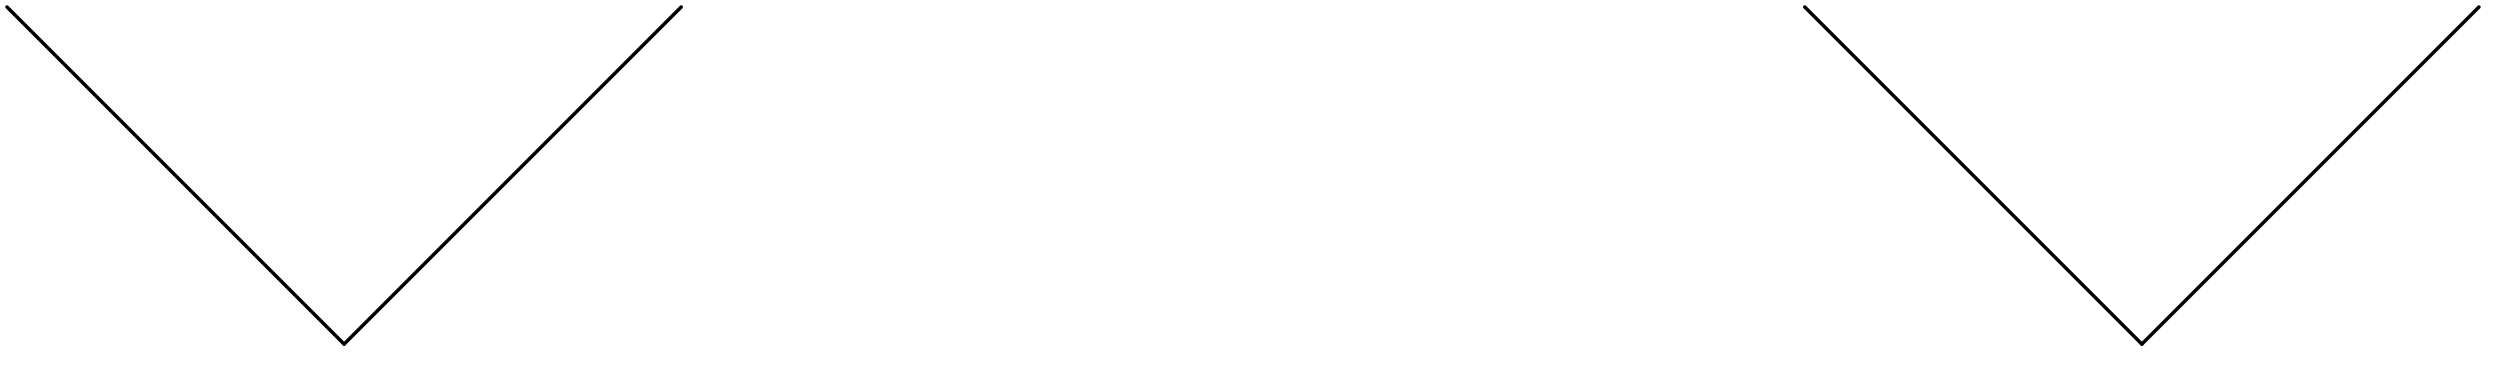
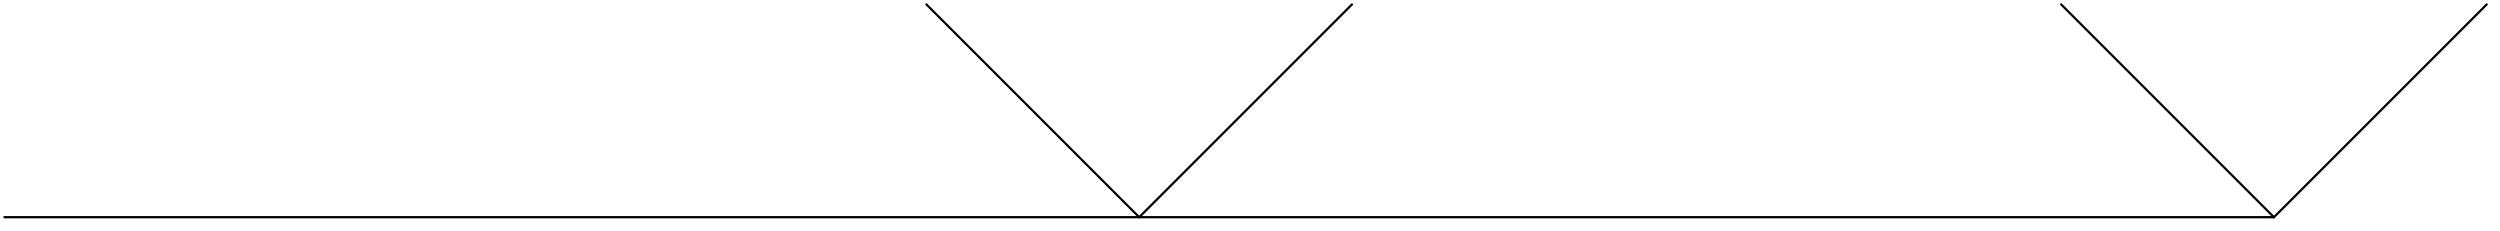
- <svg xmlns="http://www.w3.org/2000/svg" version="1.1" width="178px" height="26px" viewBox="-0.5 -0.5 178 26">
+ <svg xmlns="http://www.w3.org/2000/svg" version="1.1" width="282px" height="26px" viewBox="-0.5 -0.5 282 26">
  <defs />
  <g>
    <g id="cell-N9xC9UDItTO5fvtGcUtt-3" layer="Symbol">
-       <path d="M 152 24 L 176 0" fill="none" stroke="rgb(0, 0, 0)" stroke-miterlimit="10" pointer-events="stroke" stroke-width="0.25" stroke-linecap="round" stroke-linejoin="round" />
+       <path d="M 256 24 L 280 0" fill="none" stroke="rgb(0, 0, 0)" stroke-miterlimit="10" pointer-events="stroke" stroke-width="0.25" stroke-linecap="round" stroke-linejoin="round" />
    </g>
    <g id="cell-N9xC9UDItTO5fvtGcUtt-2" layer="Symbol">
-       <path d="M 24 24 L 48 0" fill="none" stroke="rgb(0, 0, 0)" stroke-miterlimit="10" pointer-events="stroke" stroke-width="0.25" stroke-linecap="round" stroke-linejoin="round" />
+       <path d="M 128 24 L 152 0" fill="none" stroke="rgb(0, 0, 0)" stroke-miterlimit="10" pointer-events="stroke" stroke-width="0.25" stroke-linecap="round" stroke-linejoin="round" />
    </g>
    <g id="cell-N9xC9UDItTO5fvtGcUtt-1" layer="Symbol">
-       <path d="M 152 24 L 128 0" fill="none" stroke="rgb(0, 0, 0)" stroke-miterlimit="10" pointer-events="stroke" stroke-width="0.25" stroke-linecap="round" stroke-linejoin="round" />
+       <path d="M 256 24 L 232 0" fill="none" stroke="rgb(0, 0, 0)" stroke-miterlimit="10" pointer-events="stroke" stroke-width="0.25" stroke-linecap="round" stroke-linejoin="round" />
    </g>
    <g id="cell-N9xC9UDItTO5fvtGcUtt-0" layer="Symbol">
-       <path d="M 24 24 L 0 0" fill="none" stroke="rgb(0, 0, 0)" stroke-miterlimit="10" pointer-events="stroke" stroke-width="0.25" stroke-linecap="round" stroke-linejoin="round" />
+       <path d="M 128 24 L 104 0" fill="none" stroke="rgb(0, 0, 0)" stroke-miterlimit="10" pointer-events="stroke" stroke-width="0.25" stroke-linecap="round" stroke-linejoin="round" />
+     </g>
+     <g id="cell-xpi5squLoMavZ5T9OxVg-0" layer="Symbol">
+       <path d="M 0 24 L 256 24" fill="none" stroke="rgb(0, 0, 0)" stroke-miterlimit="10" pointer-events="stroke" stroke-width="0.25" stroke-linecap="round" stroke-linejoin="round" />
    </g>
  </g>
</svg>
